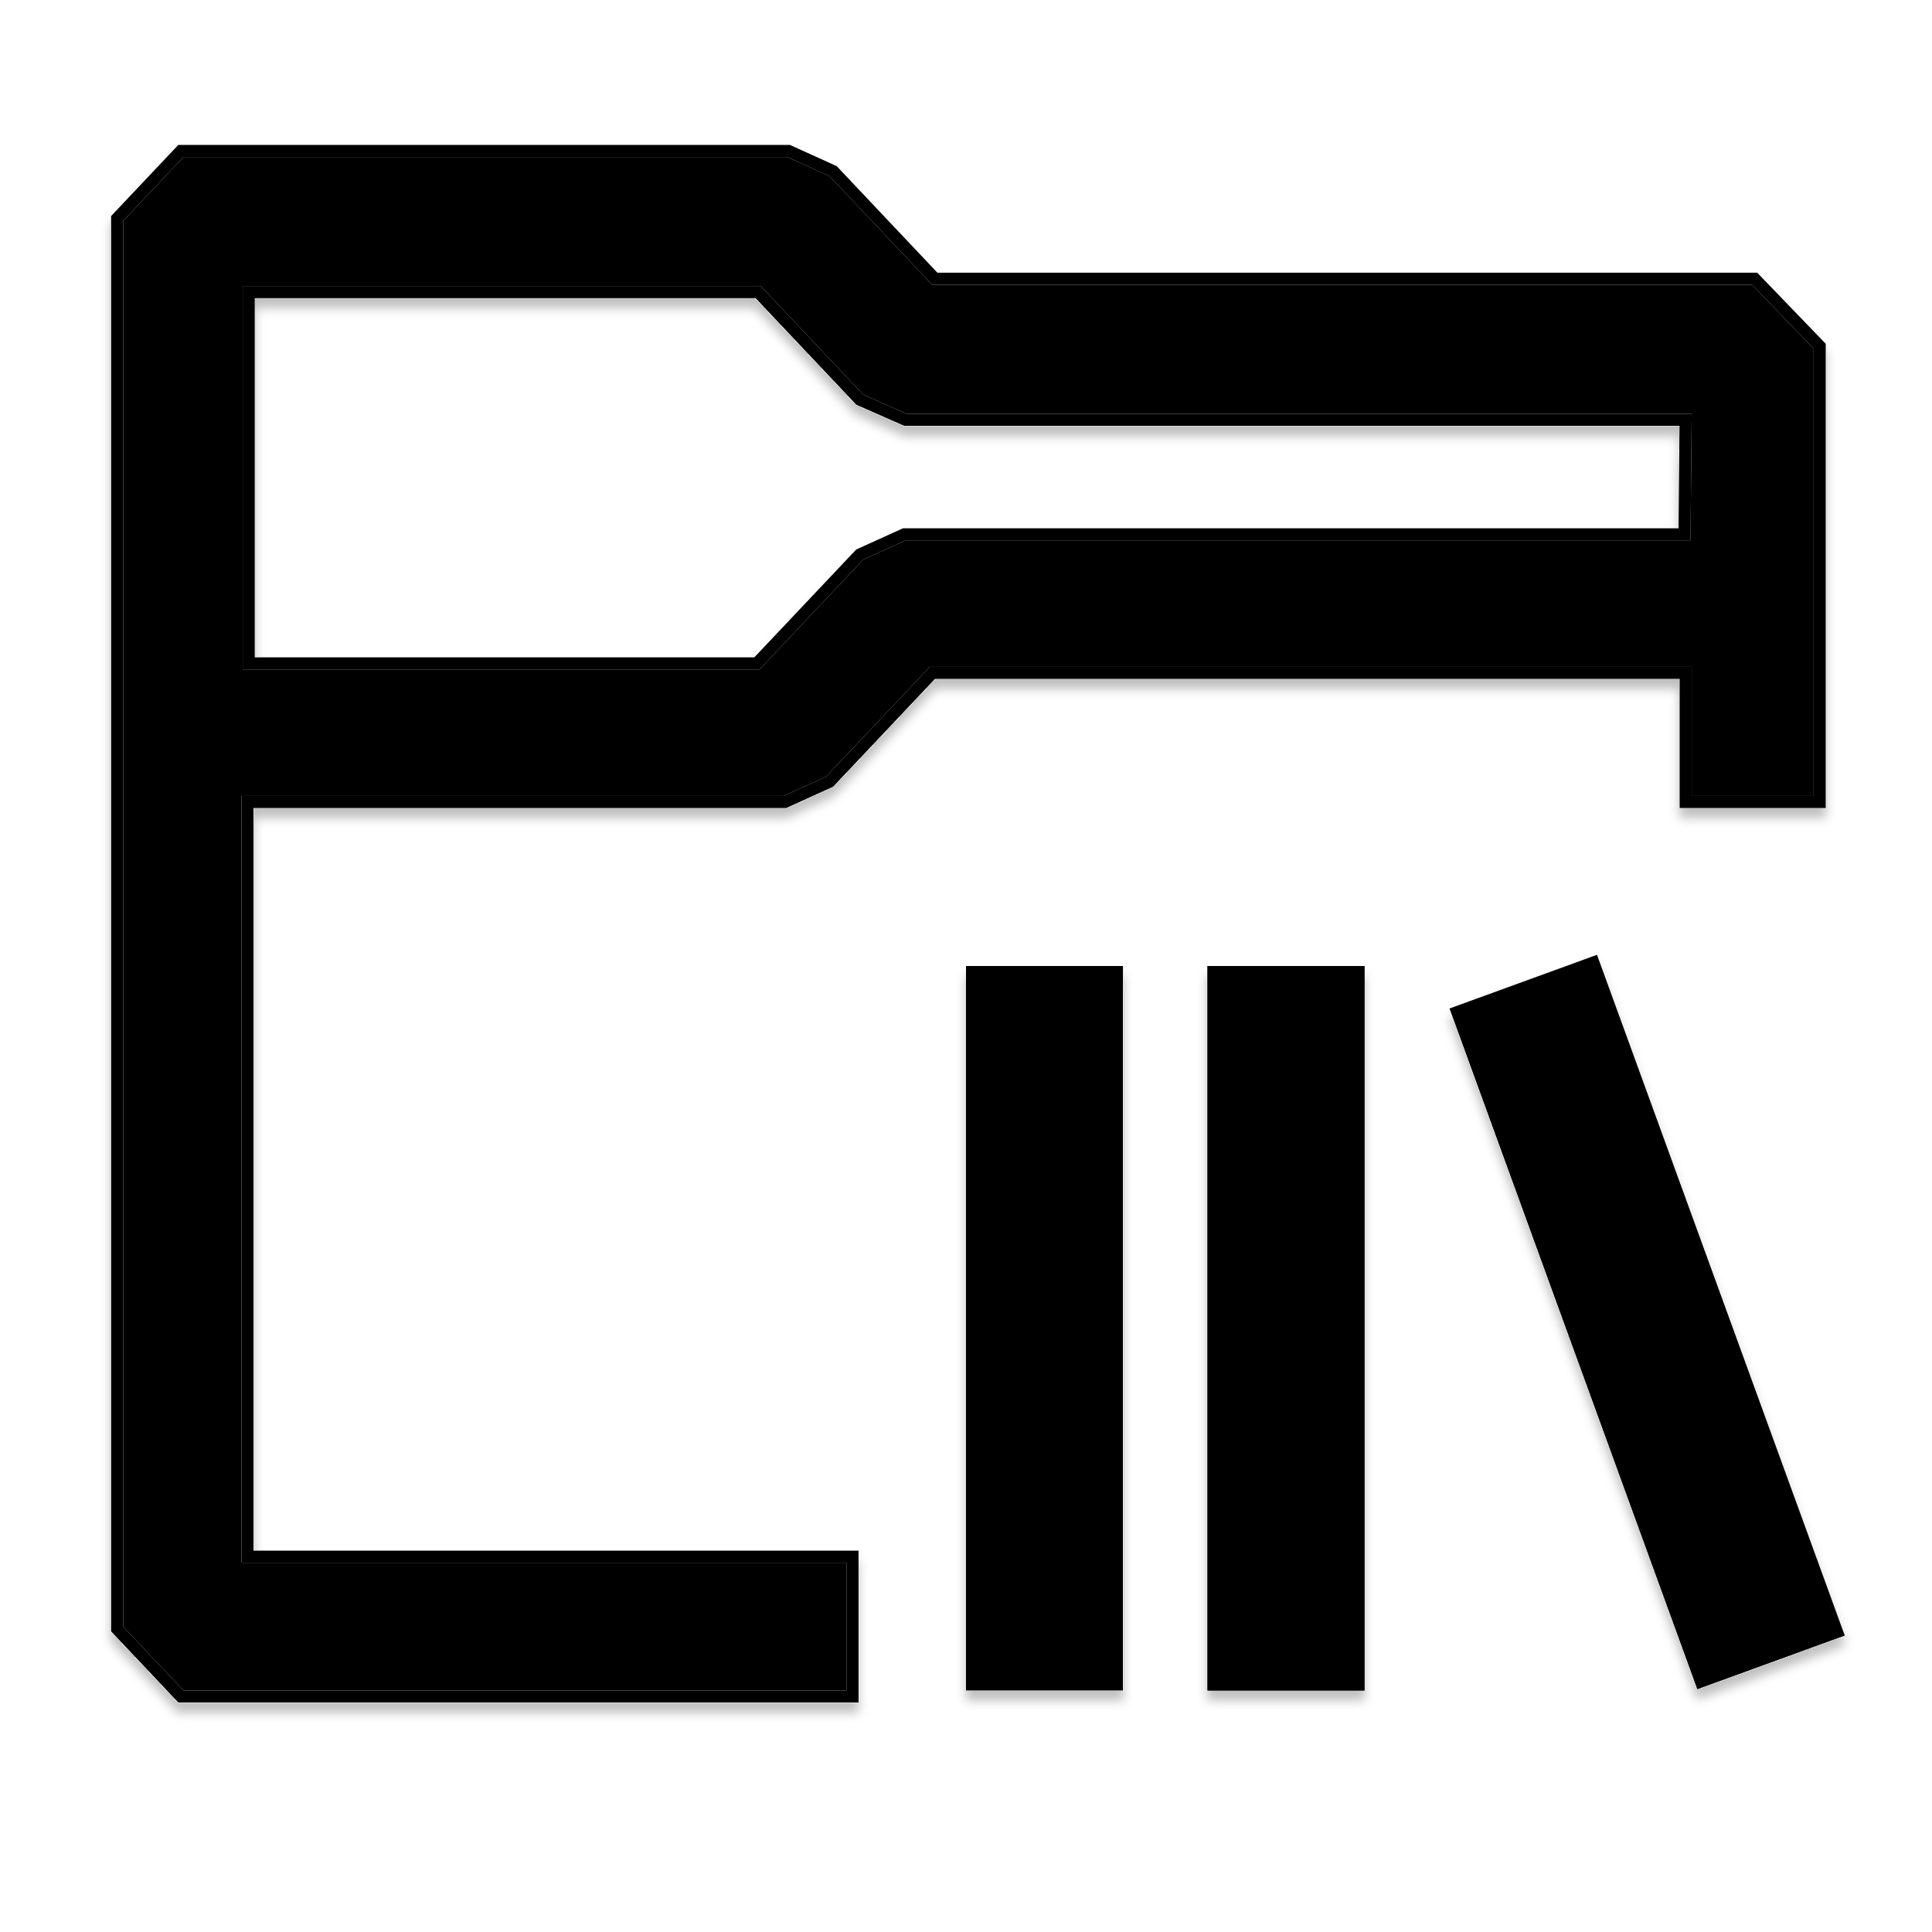
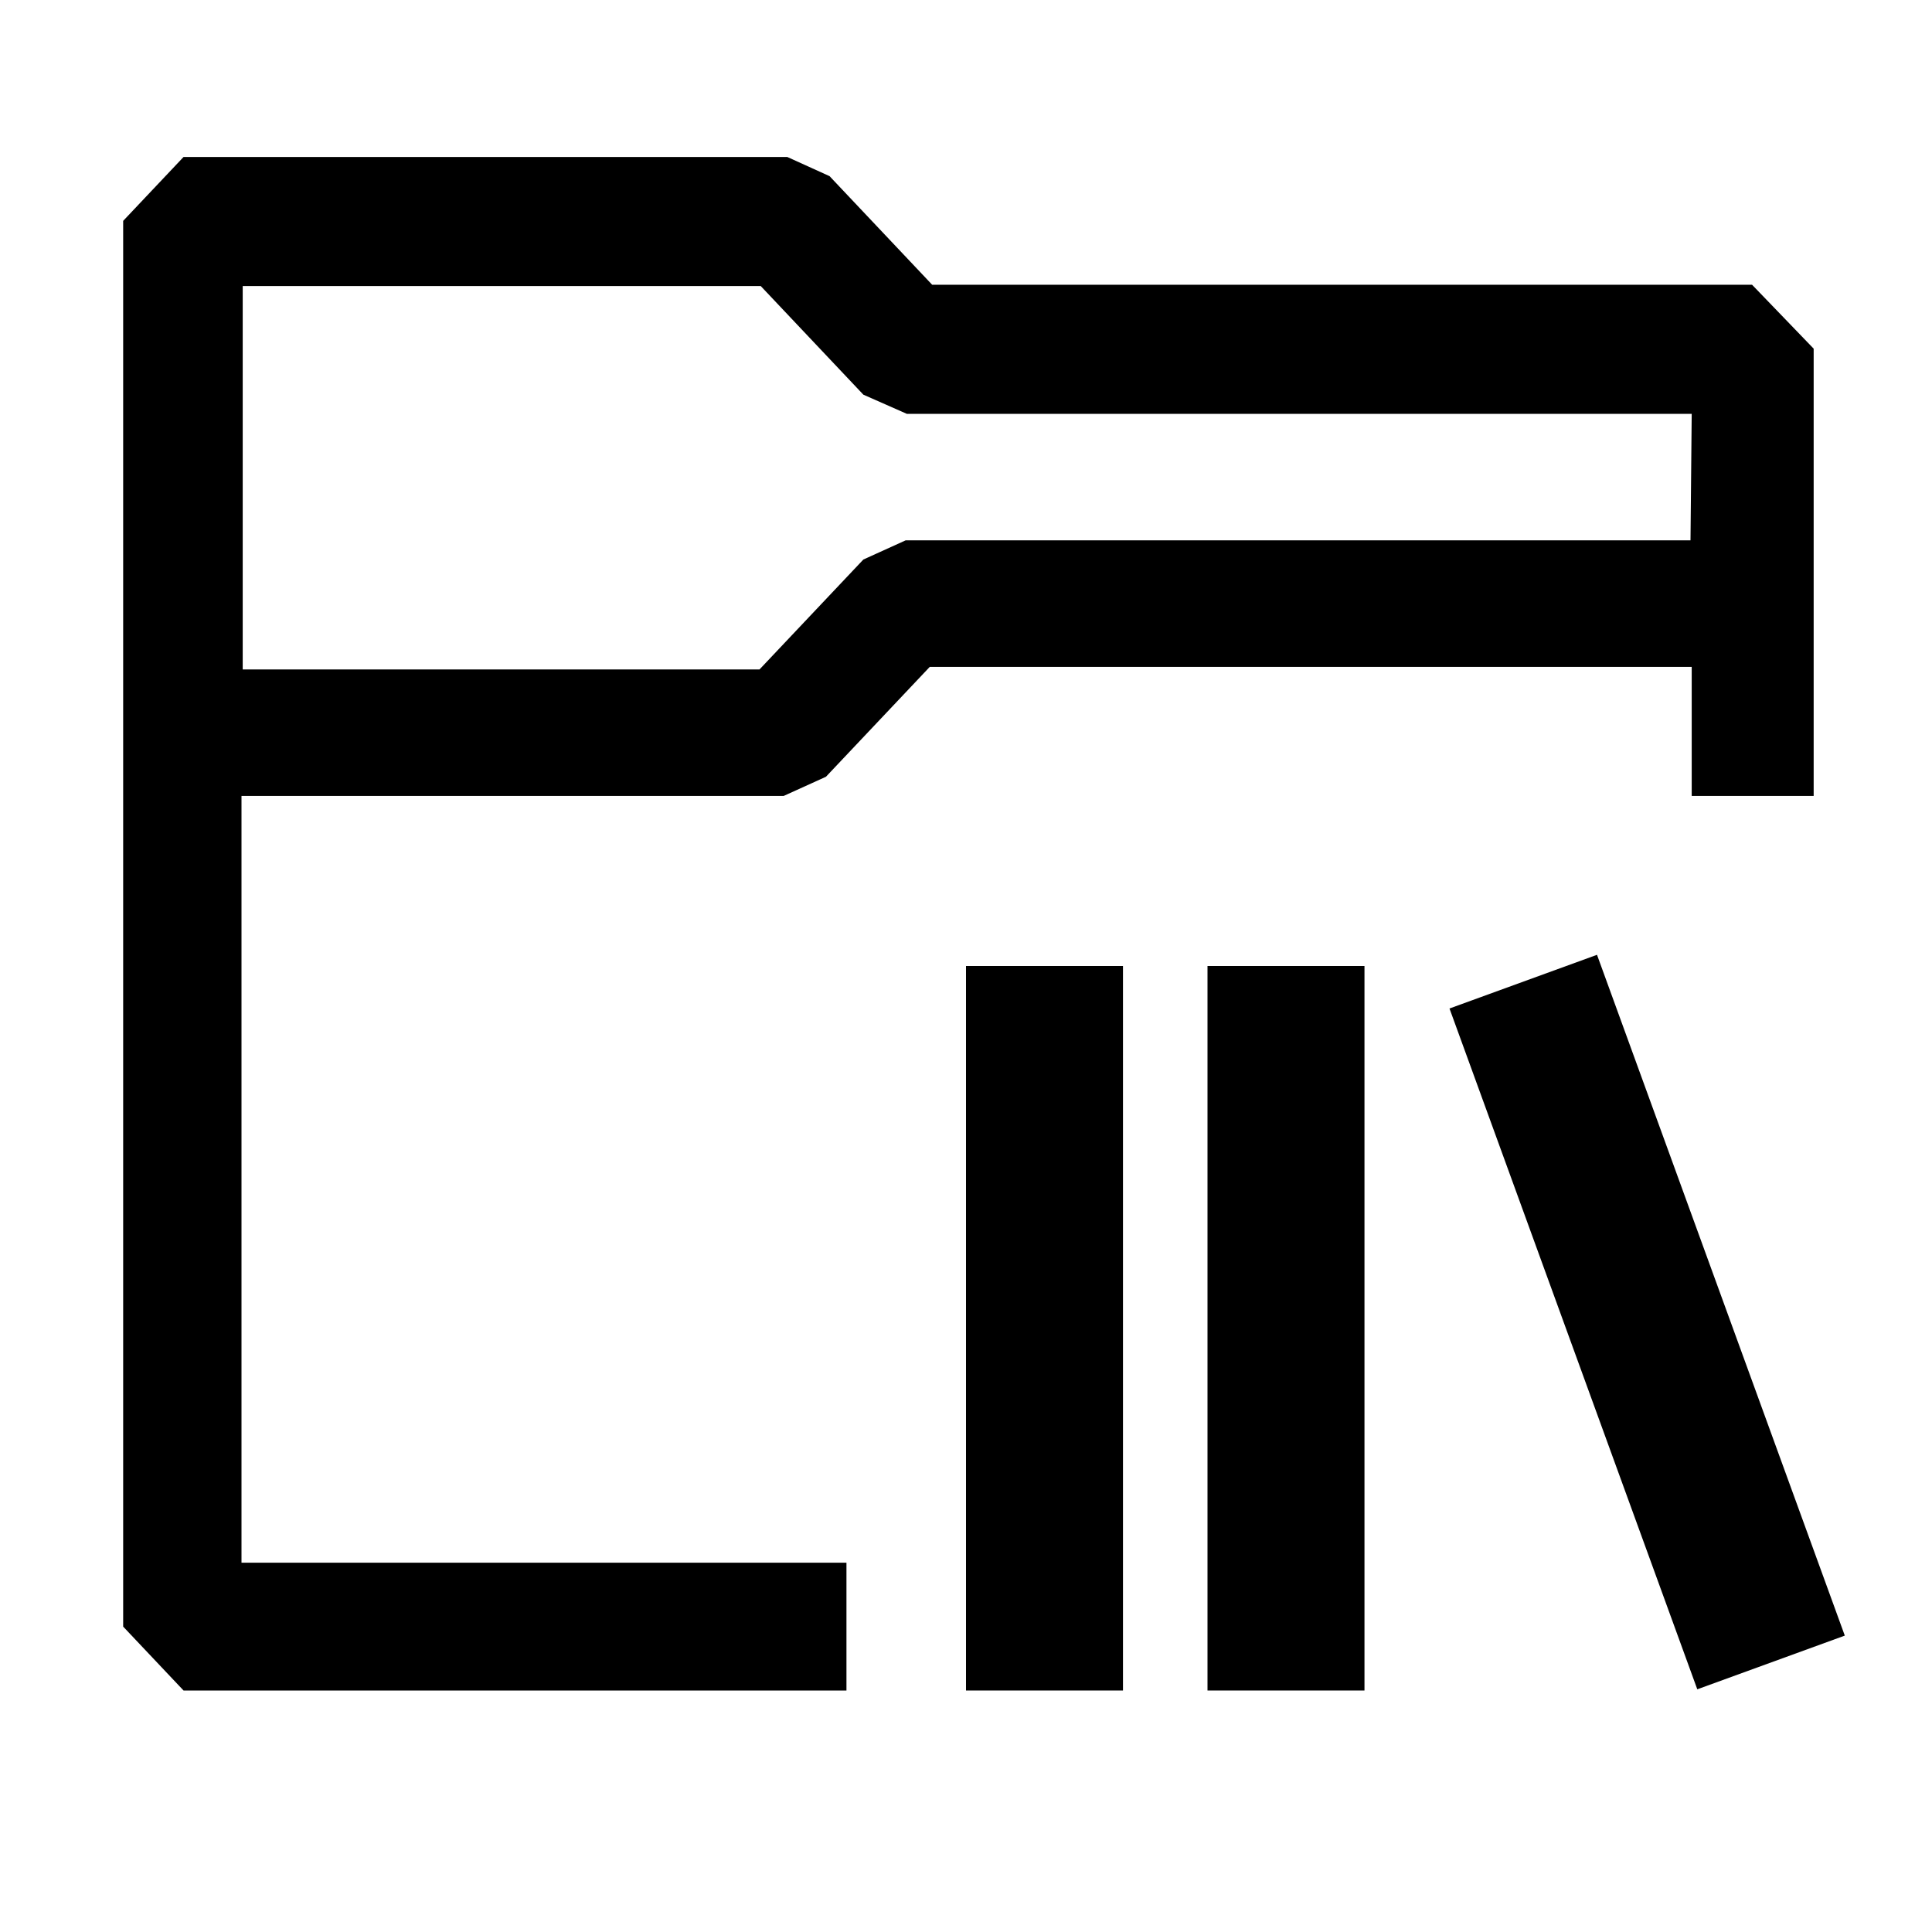
<svg xmlns="http://www.w3.org/2000/svg" width="800" height="800" viewBox="0 0 800 800" fill="none">
-   <g filter="url(#filter0_d_1_8)">
-     <path fill-rule="evenodd" clip-rule="evenodd" d="M385.998 117.917H725.5L751 144.375V329.583H700.5V276.137H384.997L341.998 321.645L324.499 329.583H99.999V355.512V567.179V647.083H350.5V700H76L51 673.542V303.125V91.458L76 65H326L343.499 72.939L385.998 117.917ZM374.999 223.75H700L700.5 171.363H375.5L357.5 163.424L315.002 118.446H100.5V277.196H314.501L357.5 231.689L374.999 223.75Z" fill="black" />
-     <path d="M727.3 116.182L726.563 115.417H725.5H387.075L345.316 71.222L344.979 70.865L344.532 70.662L327.033 62.723L326.541 62.5H326H76H74.923L74.183 63.283L49.183 89.741L48.5 90.464V91.458V303.125V673.542V674.536L49.183 675.259L74.183 701.717L74.923 702.5H76H350.5H353V700V647.083V644.583H350.5H102.499V567.179V355.512V332.083H324.499H325.039L325.531 331.86L343.031 323.921L343.478 323.719L343.815 323.362L386.074 278.637H698V329.583V332.083H700.5H751H753.5V329.583V144.375V143.366L752.8 142.64L727.3 116.182ZM374.999 221.25H374.459L373.966 221.473L356.467 229.412L356.02 229.615L355.683 229.972L313.424 274.696H103V120.946H313.924L355.683 165.141L356.03 165.508L356.491 165.712L374.491 173.65L374.973 173.863H375.5H697.976L697.524 221.25H374.999Z" stroke="black" stroke-width="5" />
-   </g>
-   <g filter="url(#filter1_d_1_8)">
-     <path d="M465 400H400V700H465V400Z" fill="black" />
-   </g>
-   <g filter="url(#filter2_d_1_8)">
-     <path d="M565 400H500V700H565V400Z" fill="black" />
-     <path d="M500.5 400.5H564.5V699.5H500.5V400.5Z" stroke="black" />
-   </g>
-   <g filter="url(#filter3_d_1_8)">
-     <path d="M661.285 395.365L600.205 417.596L702.811 699.504L763.891 677.273L661.285 395.365Z" fill="black" />
-   </g>
-   <defs>
-     <filter id="filter0_d_1_8" x="42" y="60" width="718" height="653" filterUnits="userSpaceOnUse" color-interpolation-filters="sRGB">
-       <feFlood flood-opacity="0" result="BackgroundImageFix" />
-       <feColorMatrix in="SourceAlpha" type="matrix" values="0 0 0 0 0 0 0 0 0 0 0 0 0 0 0 0 0 0 127 0" result="hardAlpha" />
-       <feOffset dy="4" />
-       <feGaussianBlur stdDeviation="2" />
-       <feComposite in2="hardAlpha" operator="out" />
-       <feColorMatrix type="matrix" values="0 0 0 0 0 0 0 0 0 0 0 0 0 0 0 0 0 0 0.25 0" />
-       <feBlend mode="normal" in2="BackgroundImageFix" result="effect1_dropShadow_1_8" />
-       <feBlend mode="normal" in="SourceGraphic" in2="effect1_dropShadow_1_8" result="shape" />
-     </filter>
-     <filter id="filter1_d_1_8" x="396" y="400" width="73" height="308" filterUnits="userSpaceOnUse" color-interpolation-filters="sRGB">
-       <feFlood flood-opacity="0" result="BackgroundImageFix" />
-       <feColorMatrix in="SourceAlpha" type="matrix" values="0 0 0 0 0 0 0 0 0 0 0 0 0 0 0 0 0 0 127 0" result="hardAlpha" />
-       <feOffset dy="4" />
-       <feGaussianBlur stdDeviation="2" />
-       <feComposite in2="hardAlpha" operator="out" />
-       <feColorMatrix type="matrix" values="0 0 0 0 0 0 0 0 0 0 0 0 0 0 0 0 0 0 0.25 0" />
-       <feBlend mode="normal" in2="BackgroundImageFix" result="effect1_dropShadow_1_8" />
-       <feBlend mode="normal" in="SourceGraphic" in2="effect1_dropShadow_1_8" result="shape" />
-     </filter>
-     <filter id="filter2_d_1_8" x="496" y="400" width="73" height="308" filterUnits="userSpaceOnUse" color-interpolation-filters="sRGB">
-       <feFlood flood-opacity="0" result="BackgroundImageFix" />
-       <feColorMatrix in="SourceAlpha" type="matrix" values="0 0 0 0 0 0 0 0 0 0 0 0 0 0 0 0 0 0 127 0" result="hardAlpha" />
-       <feOffset dy="4" />
-       <feGaussianBlur stdDeviation="2" />
-       <feComposite in2="hardAlpha" operator="out" />
-       <feColorMatrix type="matrix" values="0 0 0 0 0 0 0 0 0 0 0 0 0 0 0 0 0 0 0.25 0" />
-       <feBlend mode="normal" in2="BackgroundImageFix" result="effect1_dropShadow_1_8" />
-       <feBlend mode="normal" in="SourceGraphic" in2="effect1_dropShadow_1_8" result="shape" />
-     </filter>
-     <filter id="filter3_d_1_8" x="596.205" y="395.365" width="171.686" height="312.139" filterUnits="userSpaceOnUse" color-interpolation-filters="sRGB">
-       <feFlood flood-opacity="0" result="BackgroundImageFix" />
-       <feColorMatrix in="SourceAlpha" type="matrix" values="0 0 0 0 0 0 0 0 0 0 0 0 0 0 0 0 0 0 127 0" result="hardAlpha" />
-       <feOffset dy="4" />
-       <feGaussianBlur stdDeviation="2" />
-       <feComposite in2="hardAlpha" operator="out" />
-       <feColorMatrix type="matrix" values="0 0 0 0 0 0 0 0 0 0 0 0 0 0 0 0 0 0 0.25 0" />
-       <feBlend mode="normal" in2="BackgroundImageFix" result="effect1_dropShadow_1_8" />
-       <feBlend mode="normal" in="SourceGraphic" in2="effect1_dropShadow_1_8" result="shape" />
-     </filter>
-   </defs>
+   <path fill-rule="evenodd" clip-rule="evenodd" d="M385.998 117.917H725.5L751 144.375V329.583H700.5V276.137H384.997L341.998 321.645L324.499 329.583H99.999V355.512V567.179V647.083H350.5V700H76L51 673.542V303.125V91.458L76 65H326L343.499 72.939L385.998 117.917ZM374.999 223.75H700L700.5 171.363H375.5L357.5 163.424L315.002 118.446H100.5V277.196H314.501L357.5 231.689L374.999 223.75Z" fill="black" />
+   <path d="M465 400H400V700H465V400Z" fill="black" />
+   <path d="M500.5 699.5V400.5H564.5V699.5H500.5Z" fill="black" stroke="black" />
+   <path d="M661.285 395.365L600.205 417.596L702.811 699.504L763.891 677.273L661.285 395.365Z" fill="black" />
</svg>
